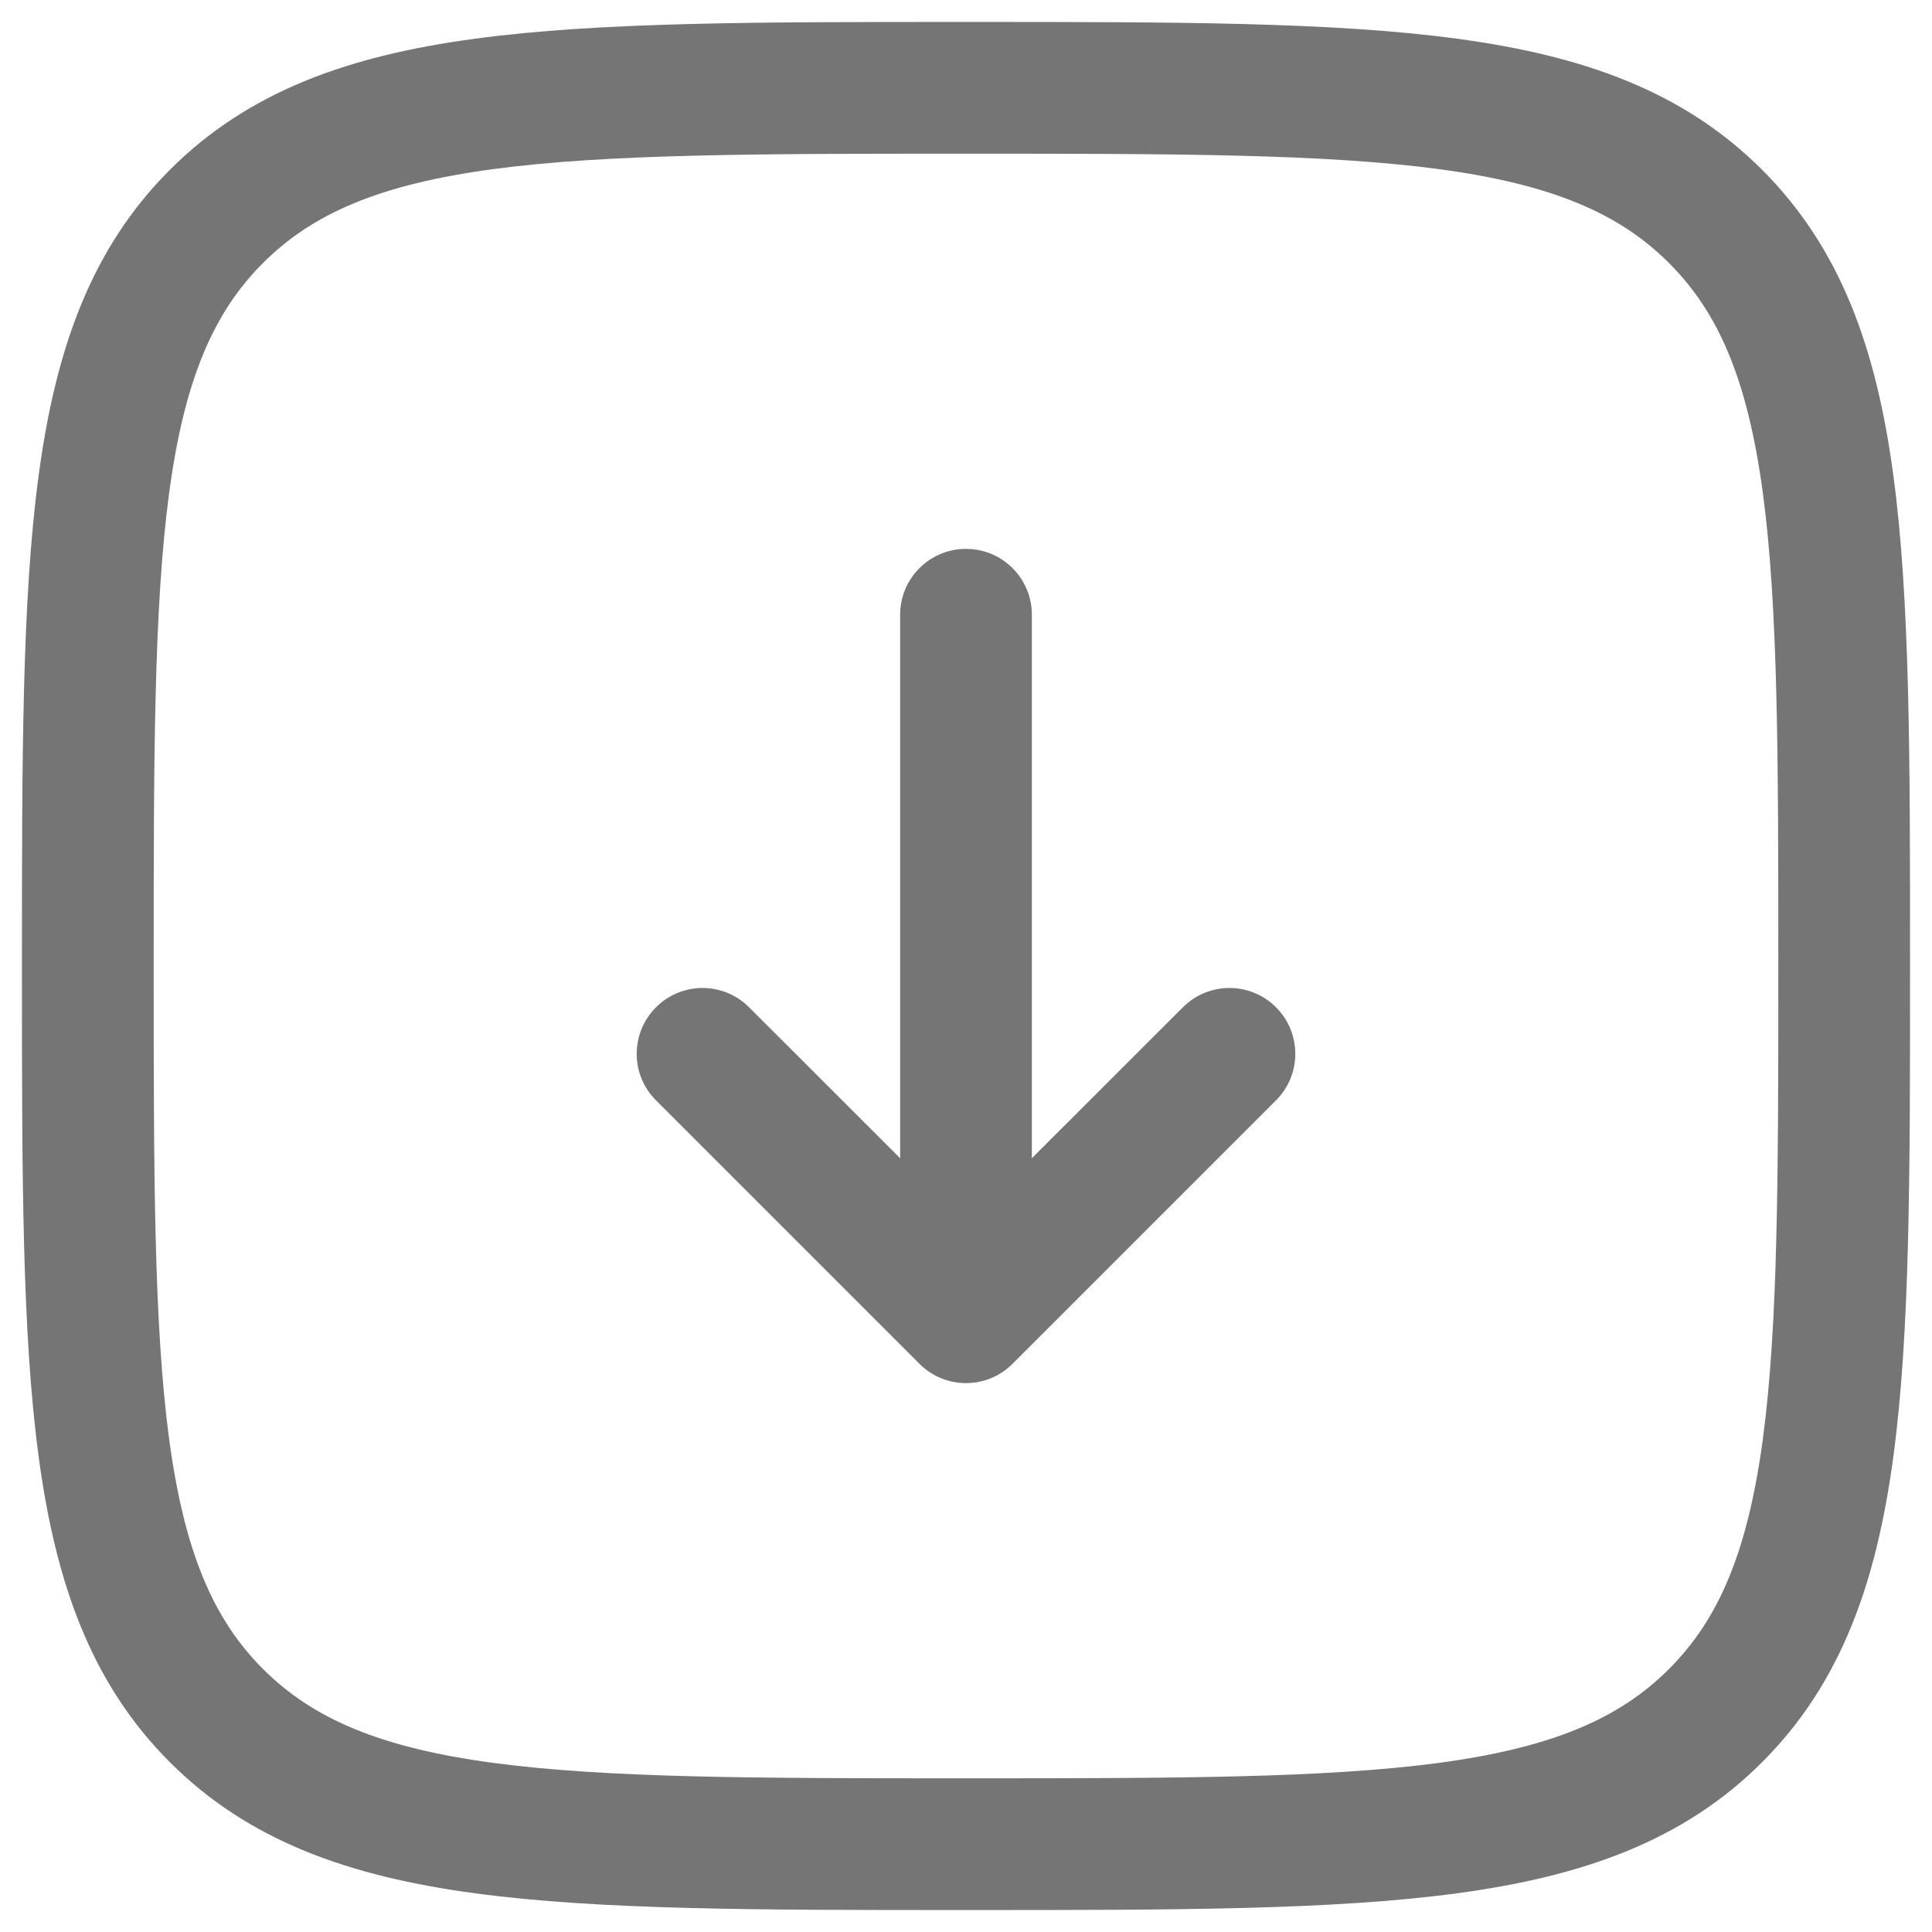
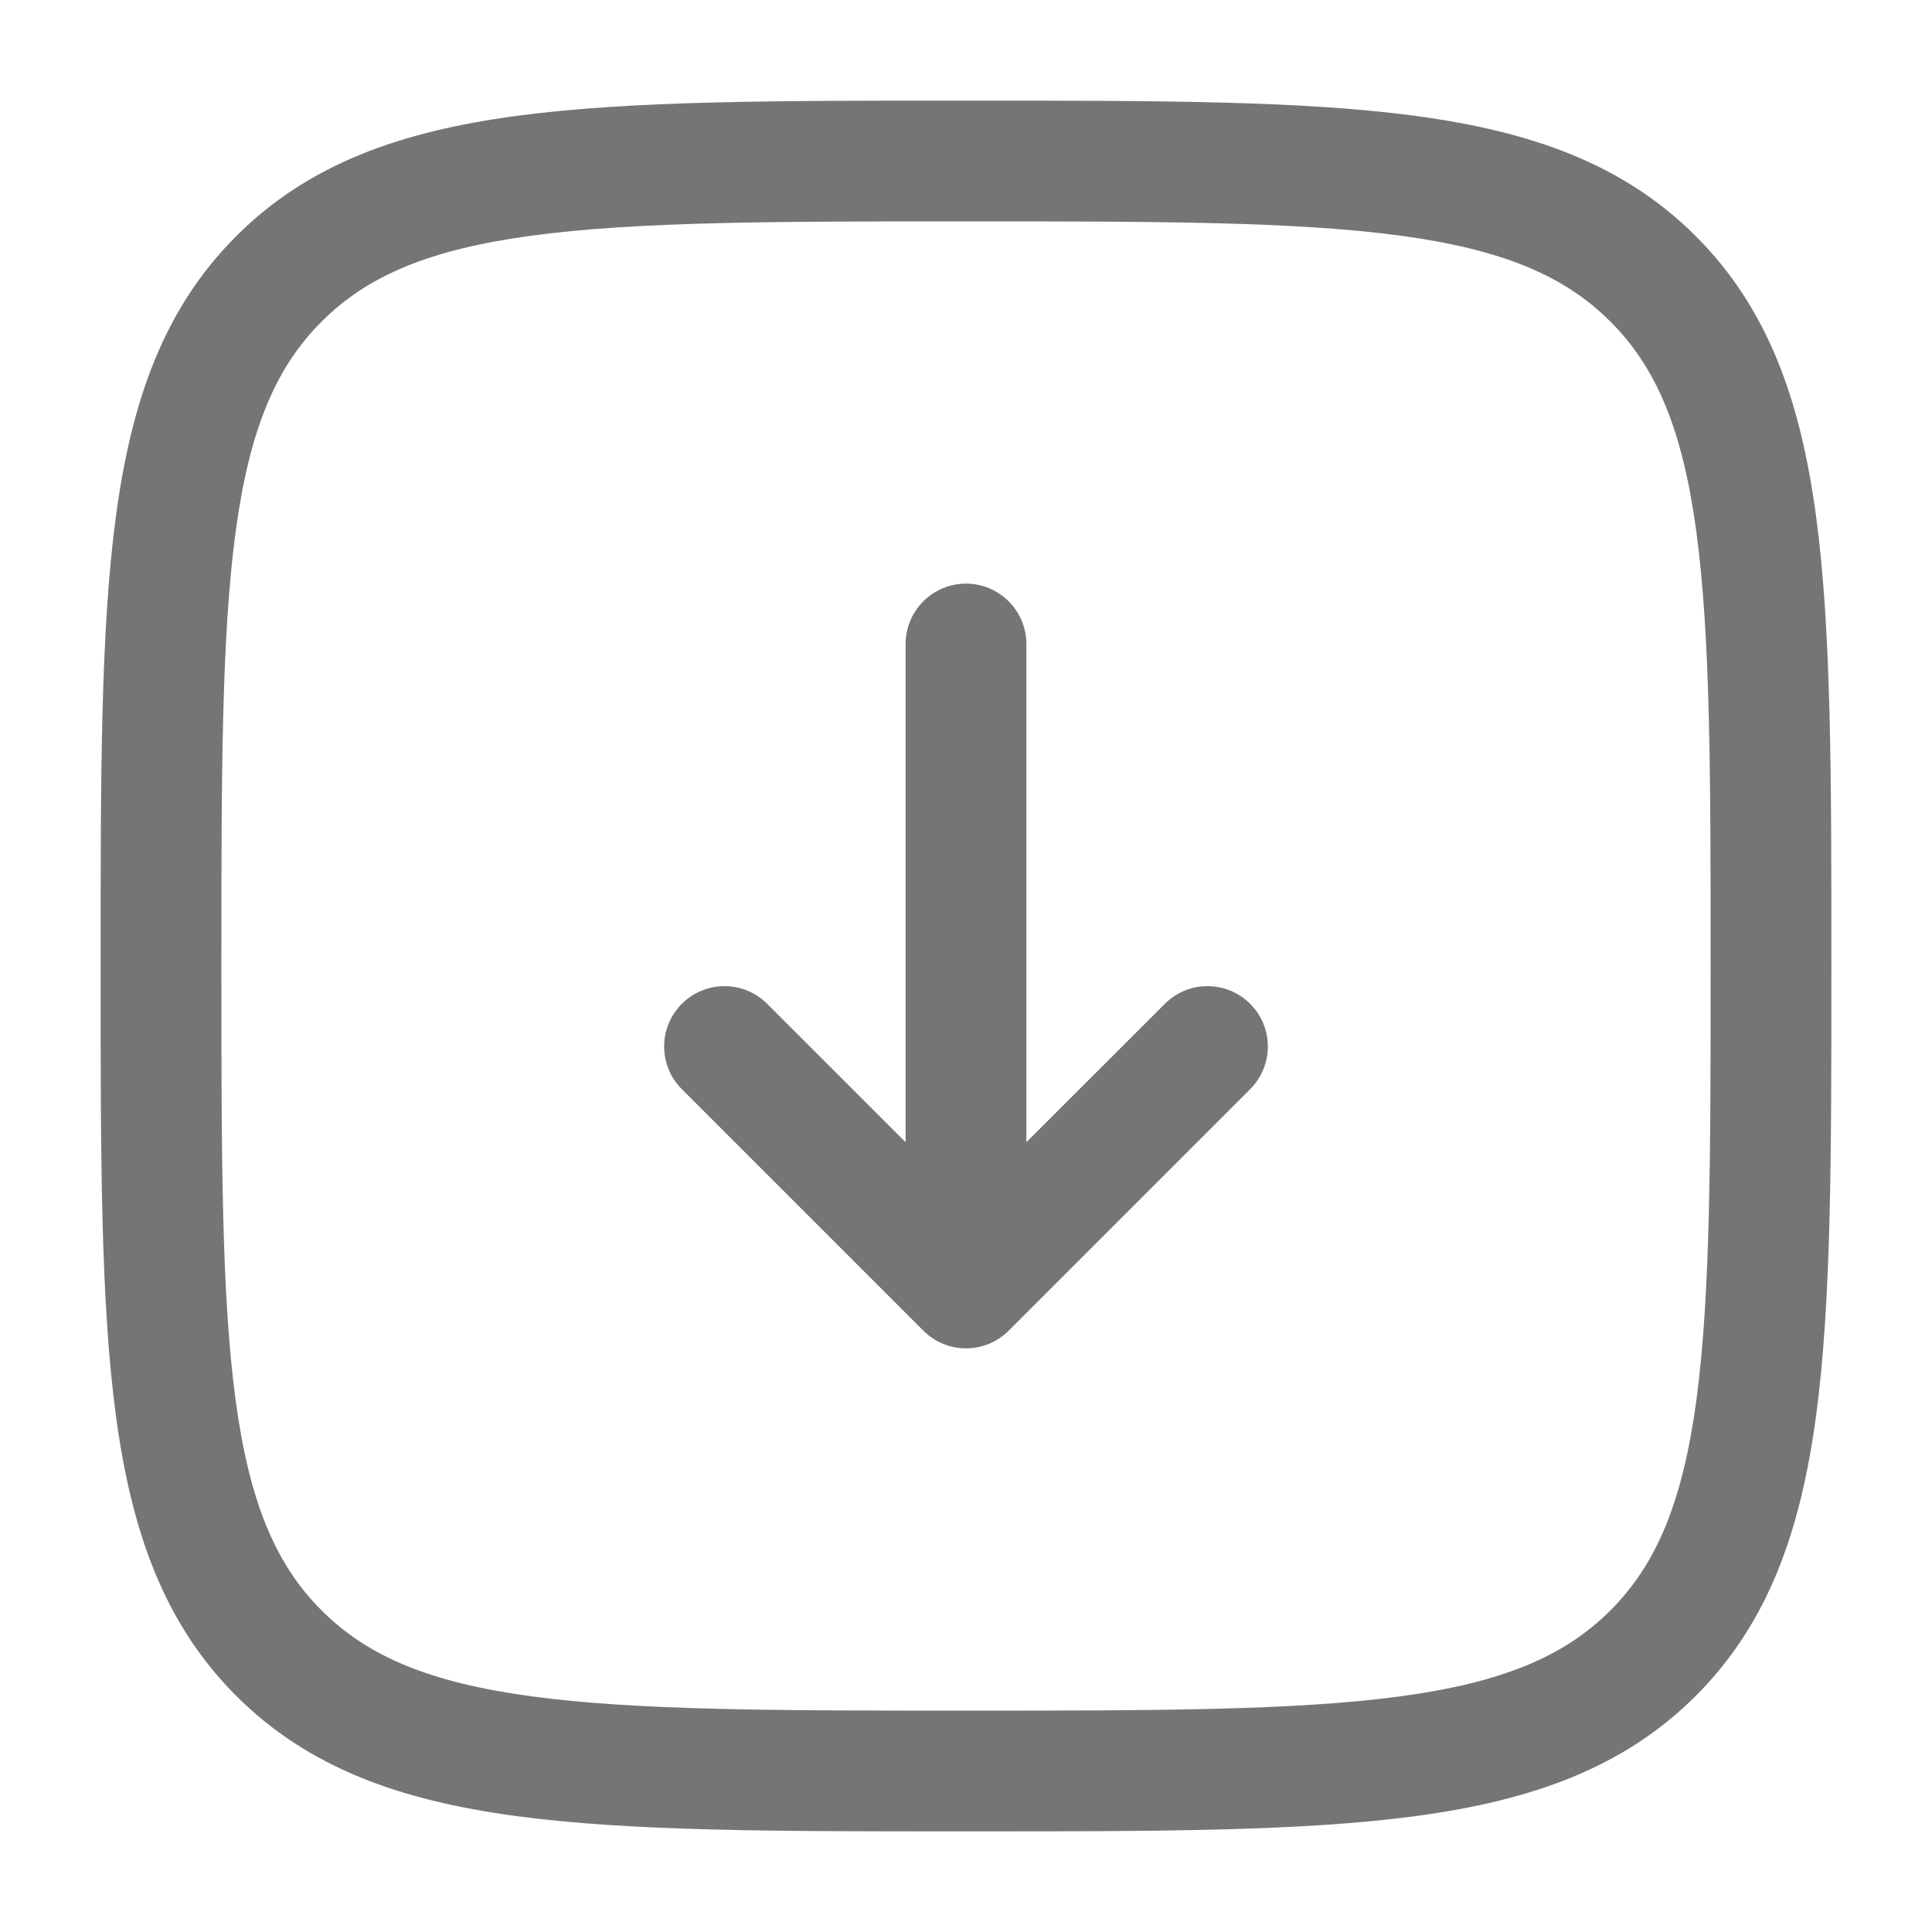
- <svg xmlns="http://www.w3.org/2000/svg" width="22" height="22" viewBox="0 0 22 22" fill="none">
-   <path fill-rule="evenodd" clip-rule="evenodd" d="M10.943 0.25H11.057C13.366 0.25 15.175 0.25 16.586 0.44C18.031 0.634 19.171 1.039 20.066 1.934C20.961 2.829 21.366 3.969 21.56 5.414C21.75 6.825 21.75 8.634 21.75 10.943V11.057C21.75 13.366 21.75 15.175 21.56 16.586C21.366 18.031 20.961 19.171 20.066 20.066C19.171 20.961 18.031 21.366 16.586 21.56C15.175 21.75 13.366 21.75 11.057 21.75H10.943C8.634 21.75 6.825 21.75 5.414 21.56C3.969 21.366 2.829 20.961 1.934 20.066C1.039 19.171 0.634 18.031 0.44 16.586C0.25 15.175 0.25 13.366 0.25 11.057V10.943C0.25 8.634 0.25 6.825 0.44 5.414C0.634 3.969 1.039 2.829 1.934 1.934C2.829 1.039 3.969 0.634 5.414 0.44C6.825 0.25 8.634 0.25 10.943 0.25ZM5.614 1.926C4.335 2.098 3.564 2.425 2.995 2.995C2.425 3.564 2.098 4.335 1.926 5.614C1.752 6.914 1.75 8.622 1.75 11C1.75 13.378 1.752 15.086 1.926 16.386C2.098 17.665 2.425 18.436 2.995 19.005C3.564 19.575 4.335 19.902 5.614 20.074C6.914 20.248 8.622 20.25 11 20.25C13.378 20.25 15.086 20.248 16.386 20.074C17.665 19.902 18.436 19.575 19.005 19.005C19.575 18.436 19.902 17.665 20.074 16.386C20.248 15.086 20.25 13.378 20.25 11C20.25 8.622 20.248 6.914 20.074 5.614C19.902 4.335 19.575 3.564 19.005 2.995C18.436 2.425 17.665 2.098 16.386 1.926C15.086 1.752 13.378 1.75 11 1.75C8.622 1.75 6.914 1.752 5.614 1.926ZM11 6.25C11.414 6.25 11.75 6.586 11.75 7V13.189L13.47 11.47C13.763 11.177 14.237 11.177 14.53 11.47C14.823 11.763 14.823 12.237 14.53 12.53L11.53 15.53C11.237 15.823 10.763 15.823 10.47 15.53L7.47 12.53C7.177 12.237 7.177 11.763 7.47 11.47C7.763 11.177 8.237 11.177 8.53 11.47L10.25 13.189V7C10.25 6.586 10.586 6.25 11 6.25Z" fill="#757575" />
+ <svg xmlns="http://www.w3.org/2000/svg" width="24" height="24" viewBox="0 0 24 24" fill="none">
+   <path fill-rule="evenodd" clip-rule="evenodd" d="M11.943 1.25H12.057C14.366 1.25 16.175 1.25 17.586 1.44C19.031 1.634 20.171 2.039 21.066 2.934C21.961 3.829 22.366 4.969 22.56 6.414C22.75 7.825 22.75 9.634 22.75 11.943V12.057C22.75 14.366 22.75 16.175 22.56 17.586C22.366 19.031 21.961 20.171 21.066 21.066C20.171 21.961 19.031 22.366 17.586 22.56C16.175 22.75 14.366 22.75 12.057 22.75H11.943C9.634 22.75 7.825 22.75 6.414 22.56C4.969 22.366 3.829 21.961 2.934 21.066C2.039 20.171 1.634 19.031 1.44 17.586C1.25 16.175 1.25 14.366 1.25 12.057V11.943C1.25 9.634 1.25 7.825 1.44 6.414C1.634 4.969 2.039 3.829 2.934 2.934C3.829 2.039 4.969 1.634 6.414 1.44C7.825 1.25 9.634 1.25 11.943 1.25ZM6.614 2.926C5.335 3.098 4.564 3.425 3.995 3.995C3.425 4.564 3.098 5.335 2.926 6.614C2.752 7.914 2.75 9.622 2.75 12C2.75 14.378 2.752 16.086 2.926 17.386C3.098 18.665 3.425 19.436 3.995 20.005C4.564 20.575 5.335 20.902 6.614 21.074C7.914 21.248 9.622 21.25 12 21.25C14.378 21.25 16.086 21.248 17.386 21.074C18.665 20.902 19.436 20.575 20.005 20.005C20.575 19.436 20.902 18.665 21.074 17.386C21.248 16.086 21.25 14.378 21.25 12C21.25 9.622 21.248 7.914 21.074 6.614C20.902 5.335 20.575 4.564 20.005 3.995C19.436 3.425 18.665 3.098 17.386 2.926C16.086 2.752 14.378 2.75 12 2.75C9.622 2.75 7.914 2.752 6.614 2.926ZM12 7.25C12.414 7.25 12.75 7.586 12.75 8V14.189L14.47 12.47C14.763 12.177 15.237 12.177 15.53 12.47C15.823 12.763 15.823 13.237 15.53 13.53L12.53 16.53C12.237 16.823 11.763 16.823 11.47 16.53L8.47 13.53C8.177 13.237 8.177 12.763 8.47 12.47C8.763 12.177 9.237 12.177 9.53 12.47L11.25 14.189V8C11.25 7.586 11.586 7.25 12 7.25Z" fill="#757575" />
</svg>
